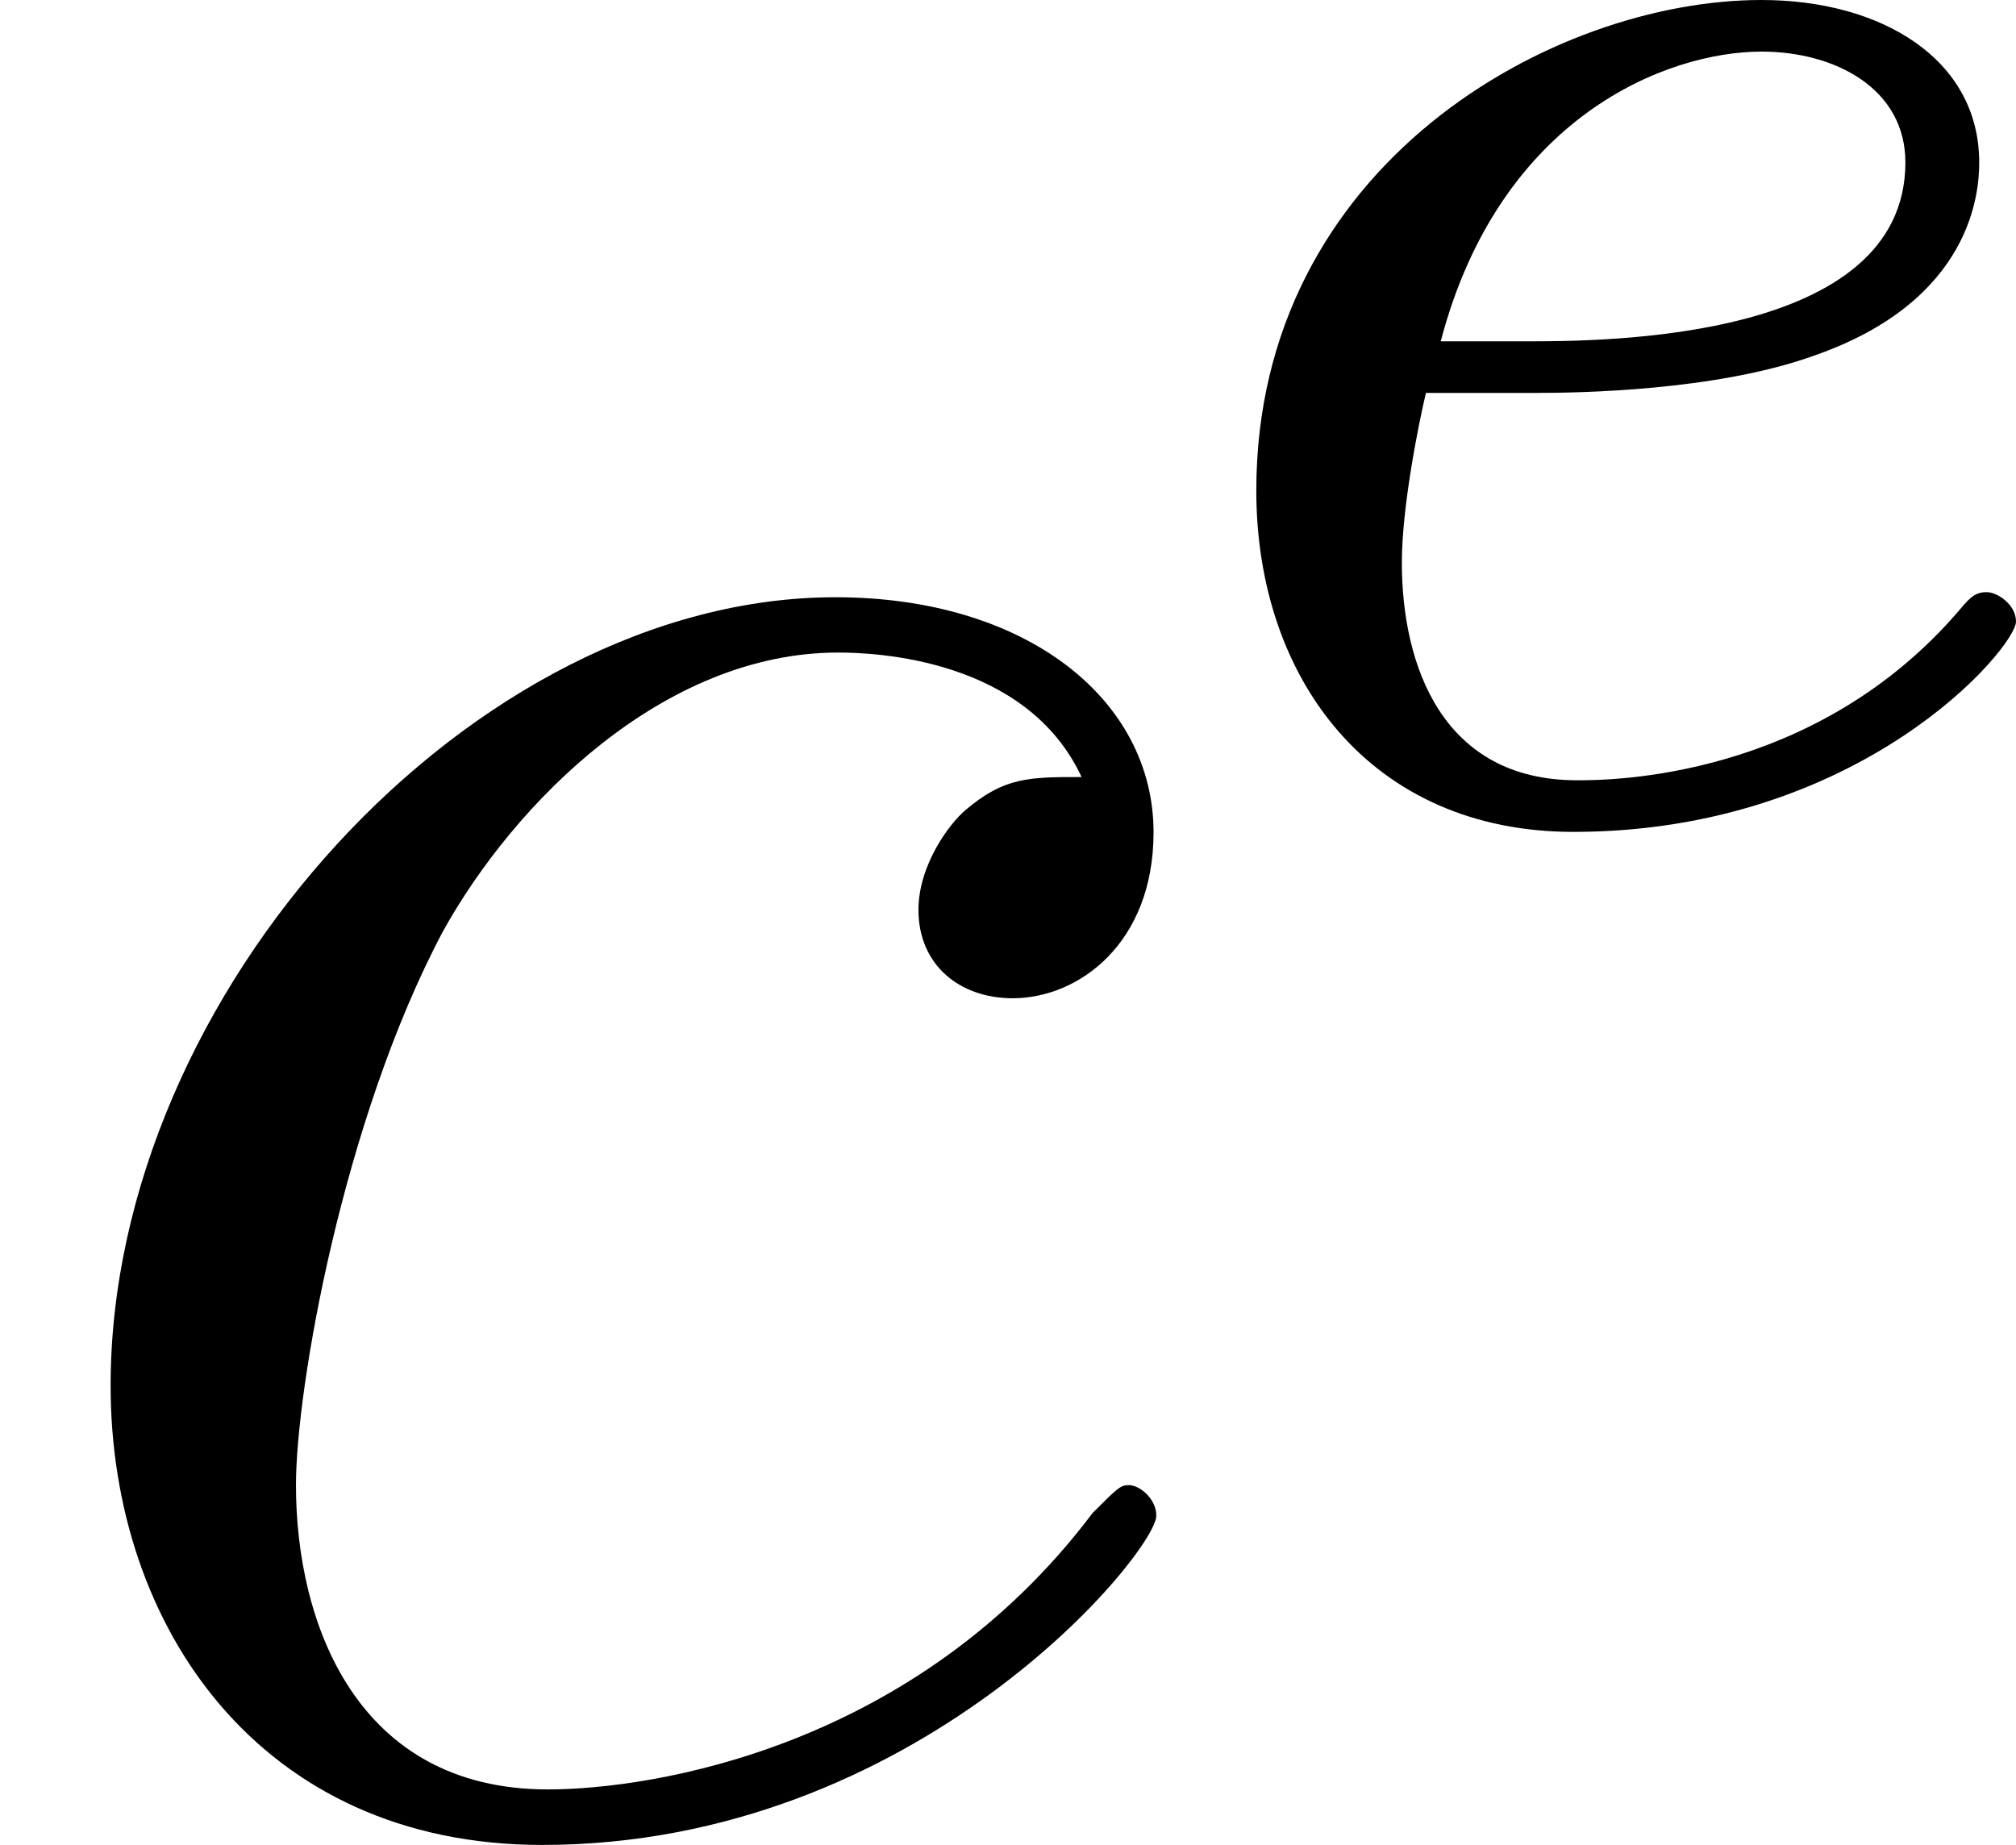
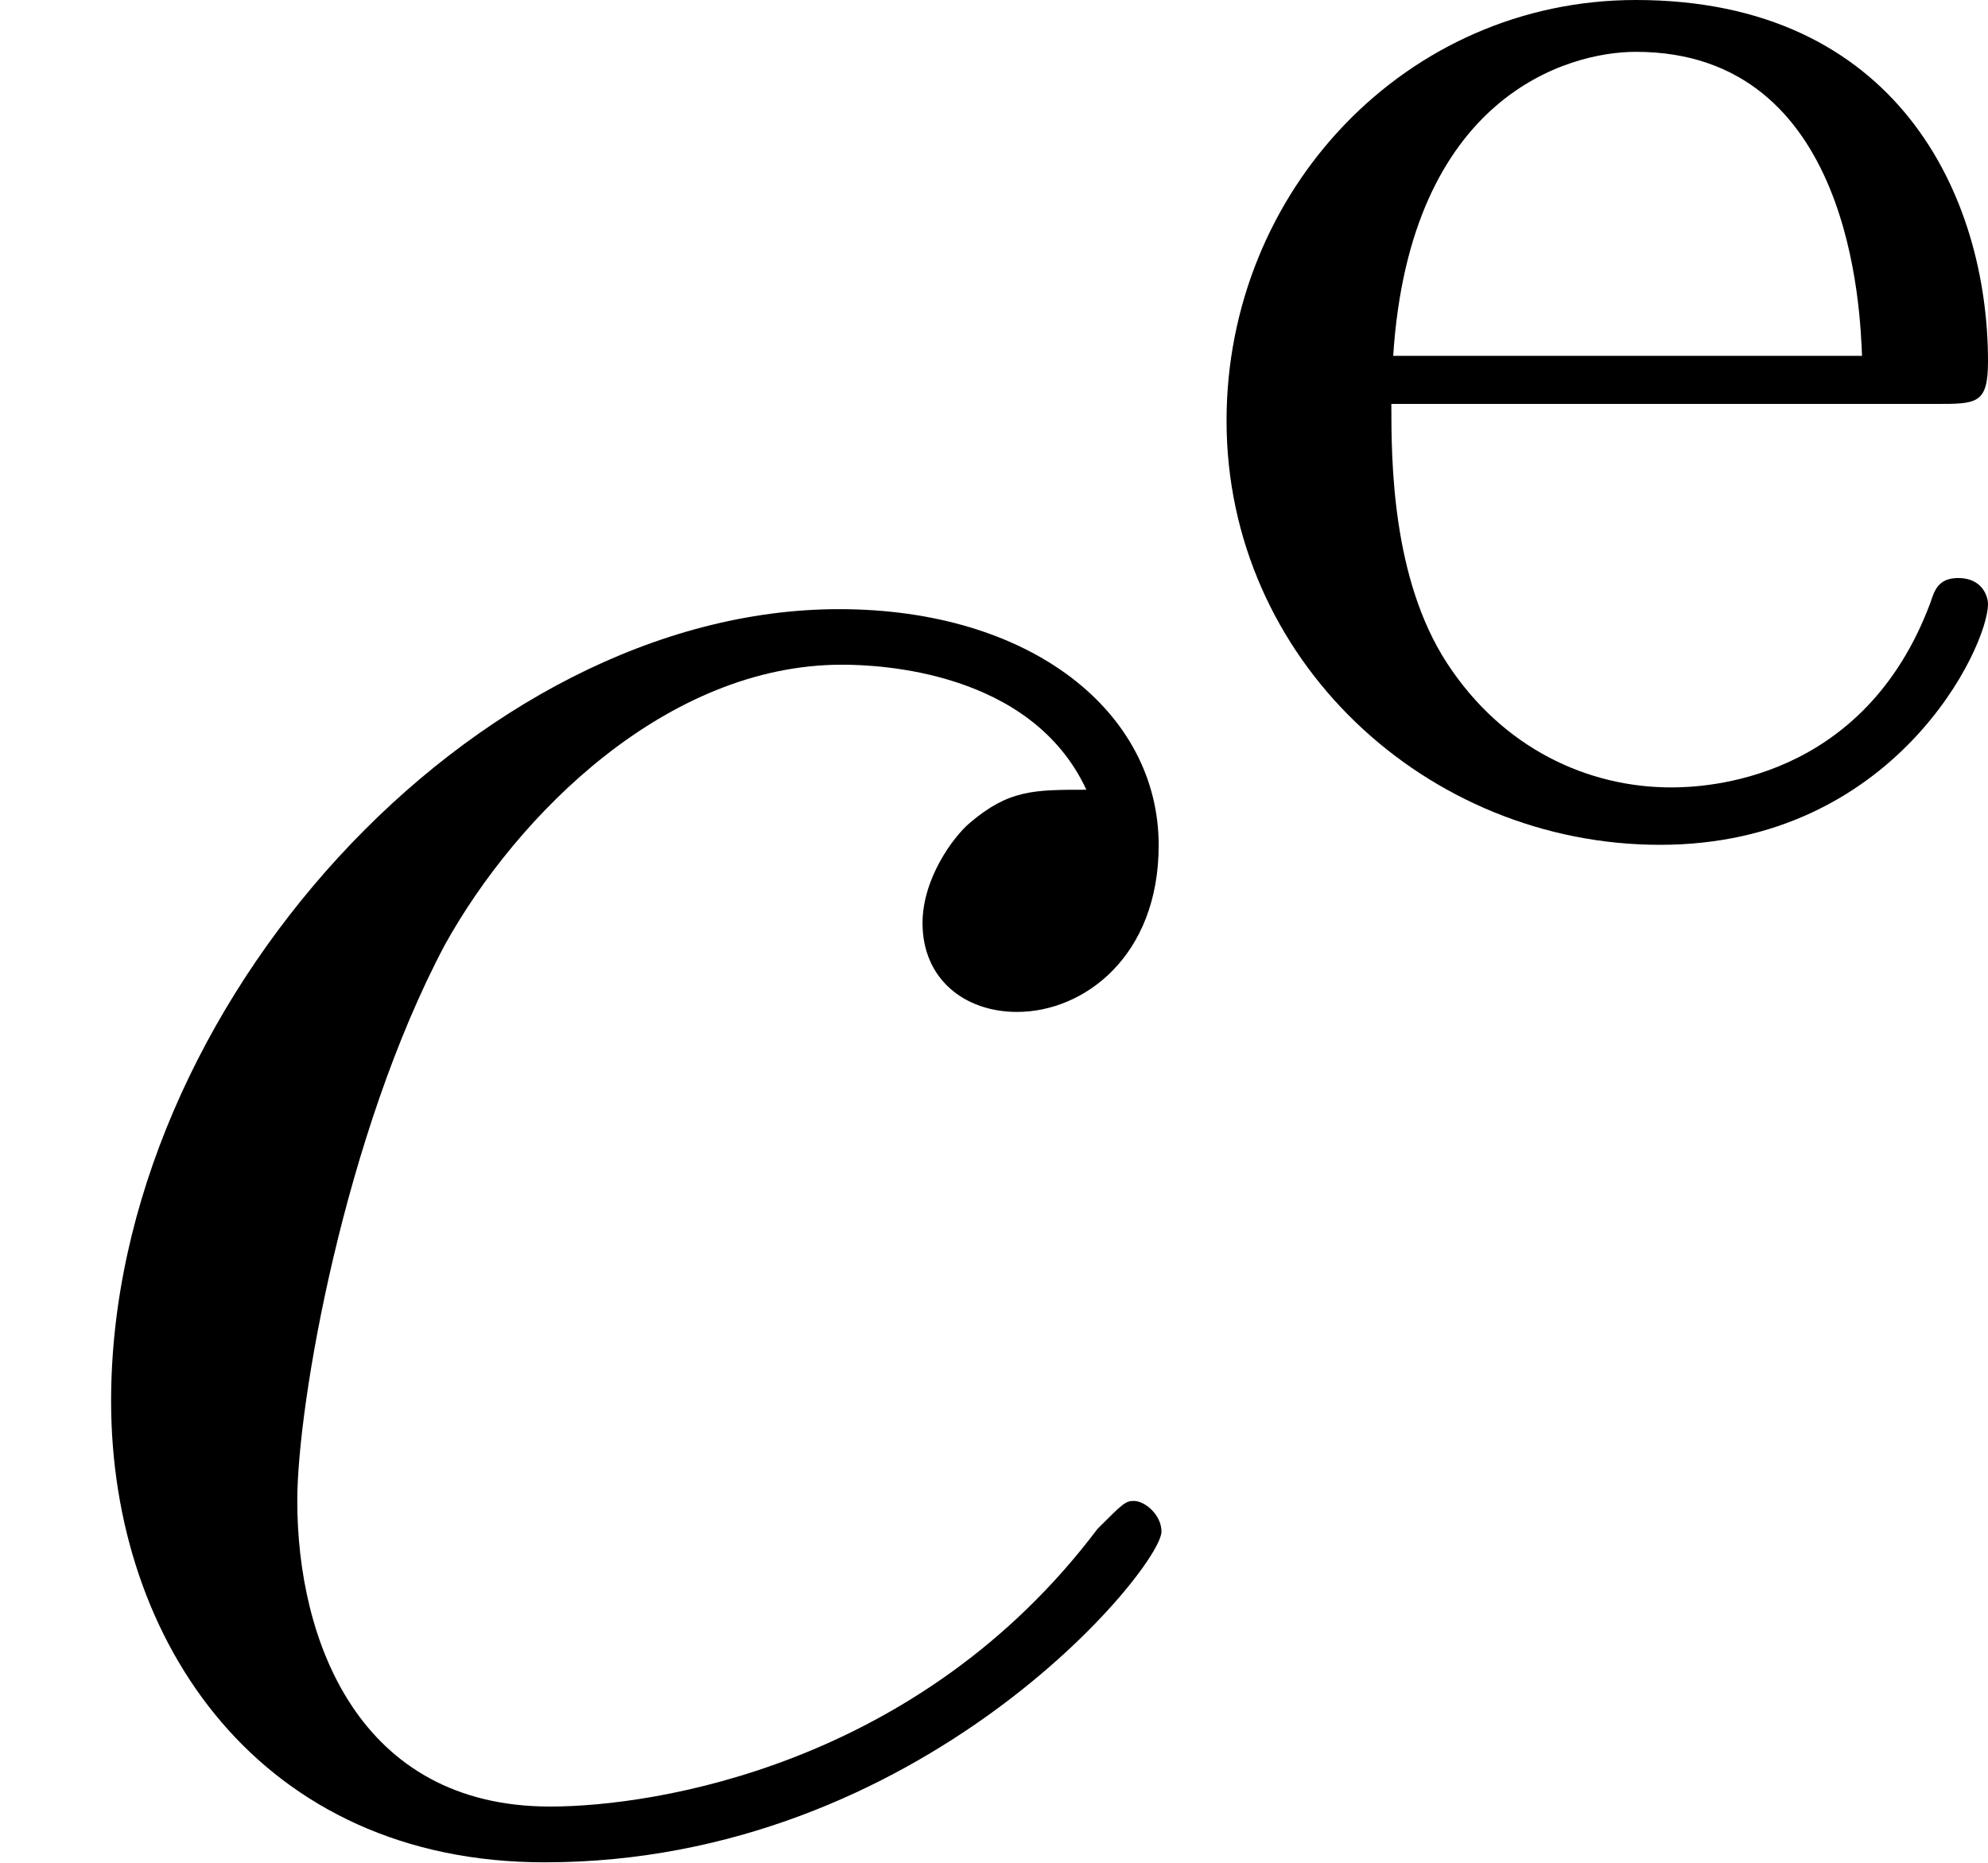
- <svg xmlns="http://www.w3.org/2000/svg" xmlns:xlink="http://www.w3.org/1999/xlink" version="1.1" width="8.712pt" height="7.973pt" viewBox="56.306 97.901 8.712 7.973">
+ <svg xmlns="http://www.w3.org/2000/svg" xmlns:xlink="http://www.w3.org/1999/xlink" version="1.1" width="8.553pt" height="8.013pt" viewBox="56.152 97.861 8.553 8.013">
  <defs>
-     <path id="g29-101" d="M1.602-1.817C1.777-1.817 2.375-1.825 2.798-1.977C3.491-2.216 3.515-2.694 3.515-2.813C3.515-3.26 3.092-3.515 2.574-3.515C1.674-3.515 .391-2.805 .391-1.395C.391-.582 .885 .08 1.761 .08C3.005 .08 3.674-.717 3.674-.829C3.674-.901 3.595-.956 3.547-.956S3.475-.933 3.435-.885C2.805-.143 1.913-.143 1.777-.143C1.196-.143 1.02-.638 1.02-1.084C1.02-1.323 1.092-1.682 1.124-1.817H1.602ZM1.188-2.04C1.443-3.013 2.168-3.292 2.574-3.292C2.893-3.292 3.196-3.132 3.196-2.813C3.196-2.04 1.889-2.04 1.554-2.04H1.188Z" />
+     <path id="g31-101" d="M3.292-1.817C3.467-1.817 3.515-1.817 3.515-2C3.515-2.71 3.124-3.555 2-3.555C1.012-3.555 .239-2.734 .239-1.745C.239-.717 1.1 .08 2.104 .08C3.116 .08 3.515-.773 3.515-.956C3.515-.988 3.491-1.068 3.387-1.068C3.3-1.068 3.284-1.012 3.268-.964C2.981-.191 2.295-.167 2.152-.167C1.793-.167 1.427-.335 1.188-.701S.948-1.578 .948-1.817H3.292ZM.956-2.024C1.028-3.14 1.706-3.332 2-3.332C2.933-3.332 2.965-2.208 2.973-2.024H.956Z" />
    <path id="g30-99" d="M4.674-4.495C4.447-4.495 4.34-4.495 4.172-4.352C4.101-4.292 3.969-4.113 3.969-3.921C3.969-3.682 4.148-3.539 4.376-3.539C4.663-3.539 4.985-3.778 4.985-4.256C4.985-4.83 4.435-5.272 3.61-5.272C2.044-5.272 .478-3.563 .478-1.865C.478-.825 1.124 .12 2.343 .12C3.969 .12 4.997-1.148 4.997-1.303C4.997-1.375 4.926-1.435 4.878-1.435C4.842-1.435 4.83-1.423 4.722-1.315C3.957-.299 2.821-.12 2.367-.12C1.542-.12 1.279-.837 1.279-1.435C1.279-1.853 1.482-3.013 1.913-3.826C2.224-4.388 2.869-5.033 3.622-5.033C3.778-5.033 4.435-5.009 4.674-4.495Z" />
  </defs>
  <g id="page1">
-     <use x="56.306" y="105.754" xlink:href="#g30-99" />
-     <use x="61.344" y="101.416" xlink:href="#g29-101" />
+     <use x="56.152" y="105.754" xlink:href="#g30-99" />
+     <use x="61.19" y="101.416" xlink:href="#g31-101" />
  </g>
</svg>
